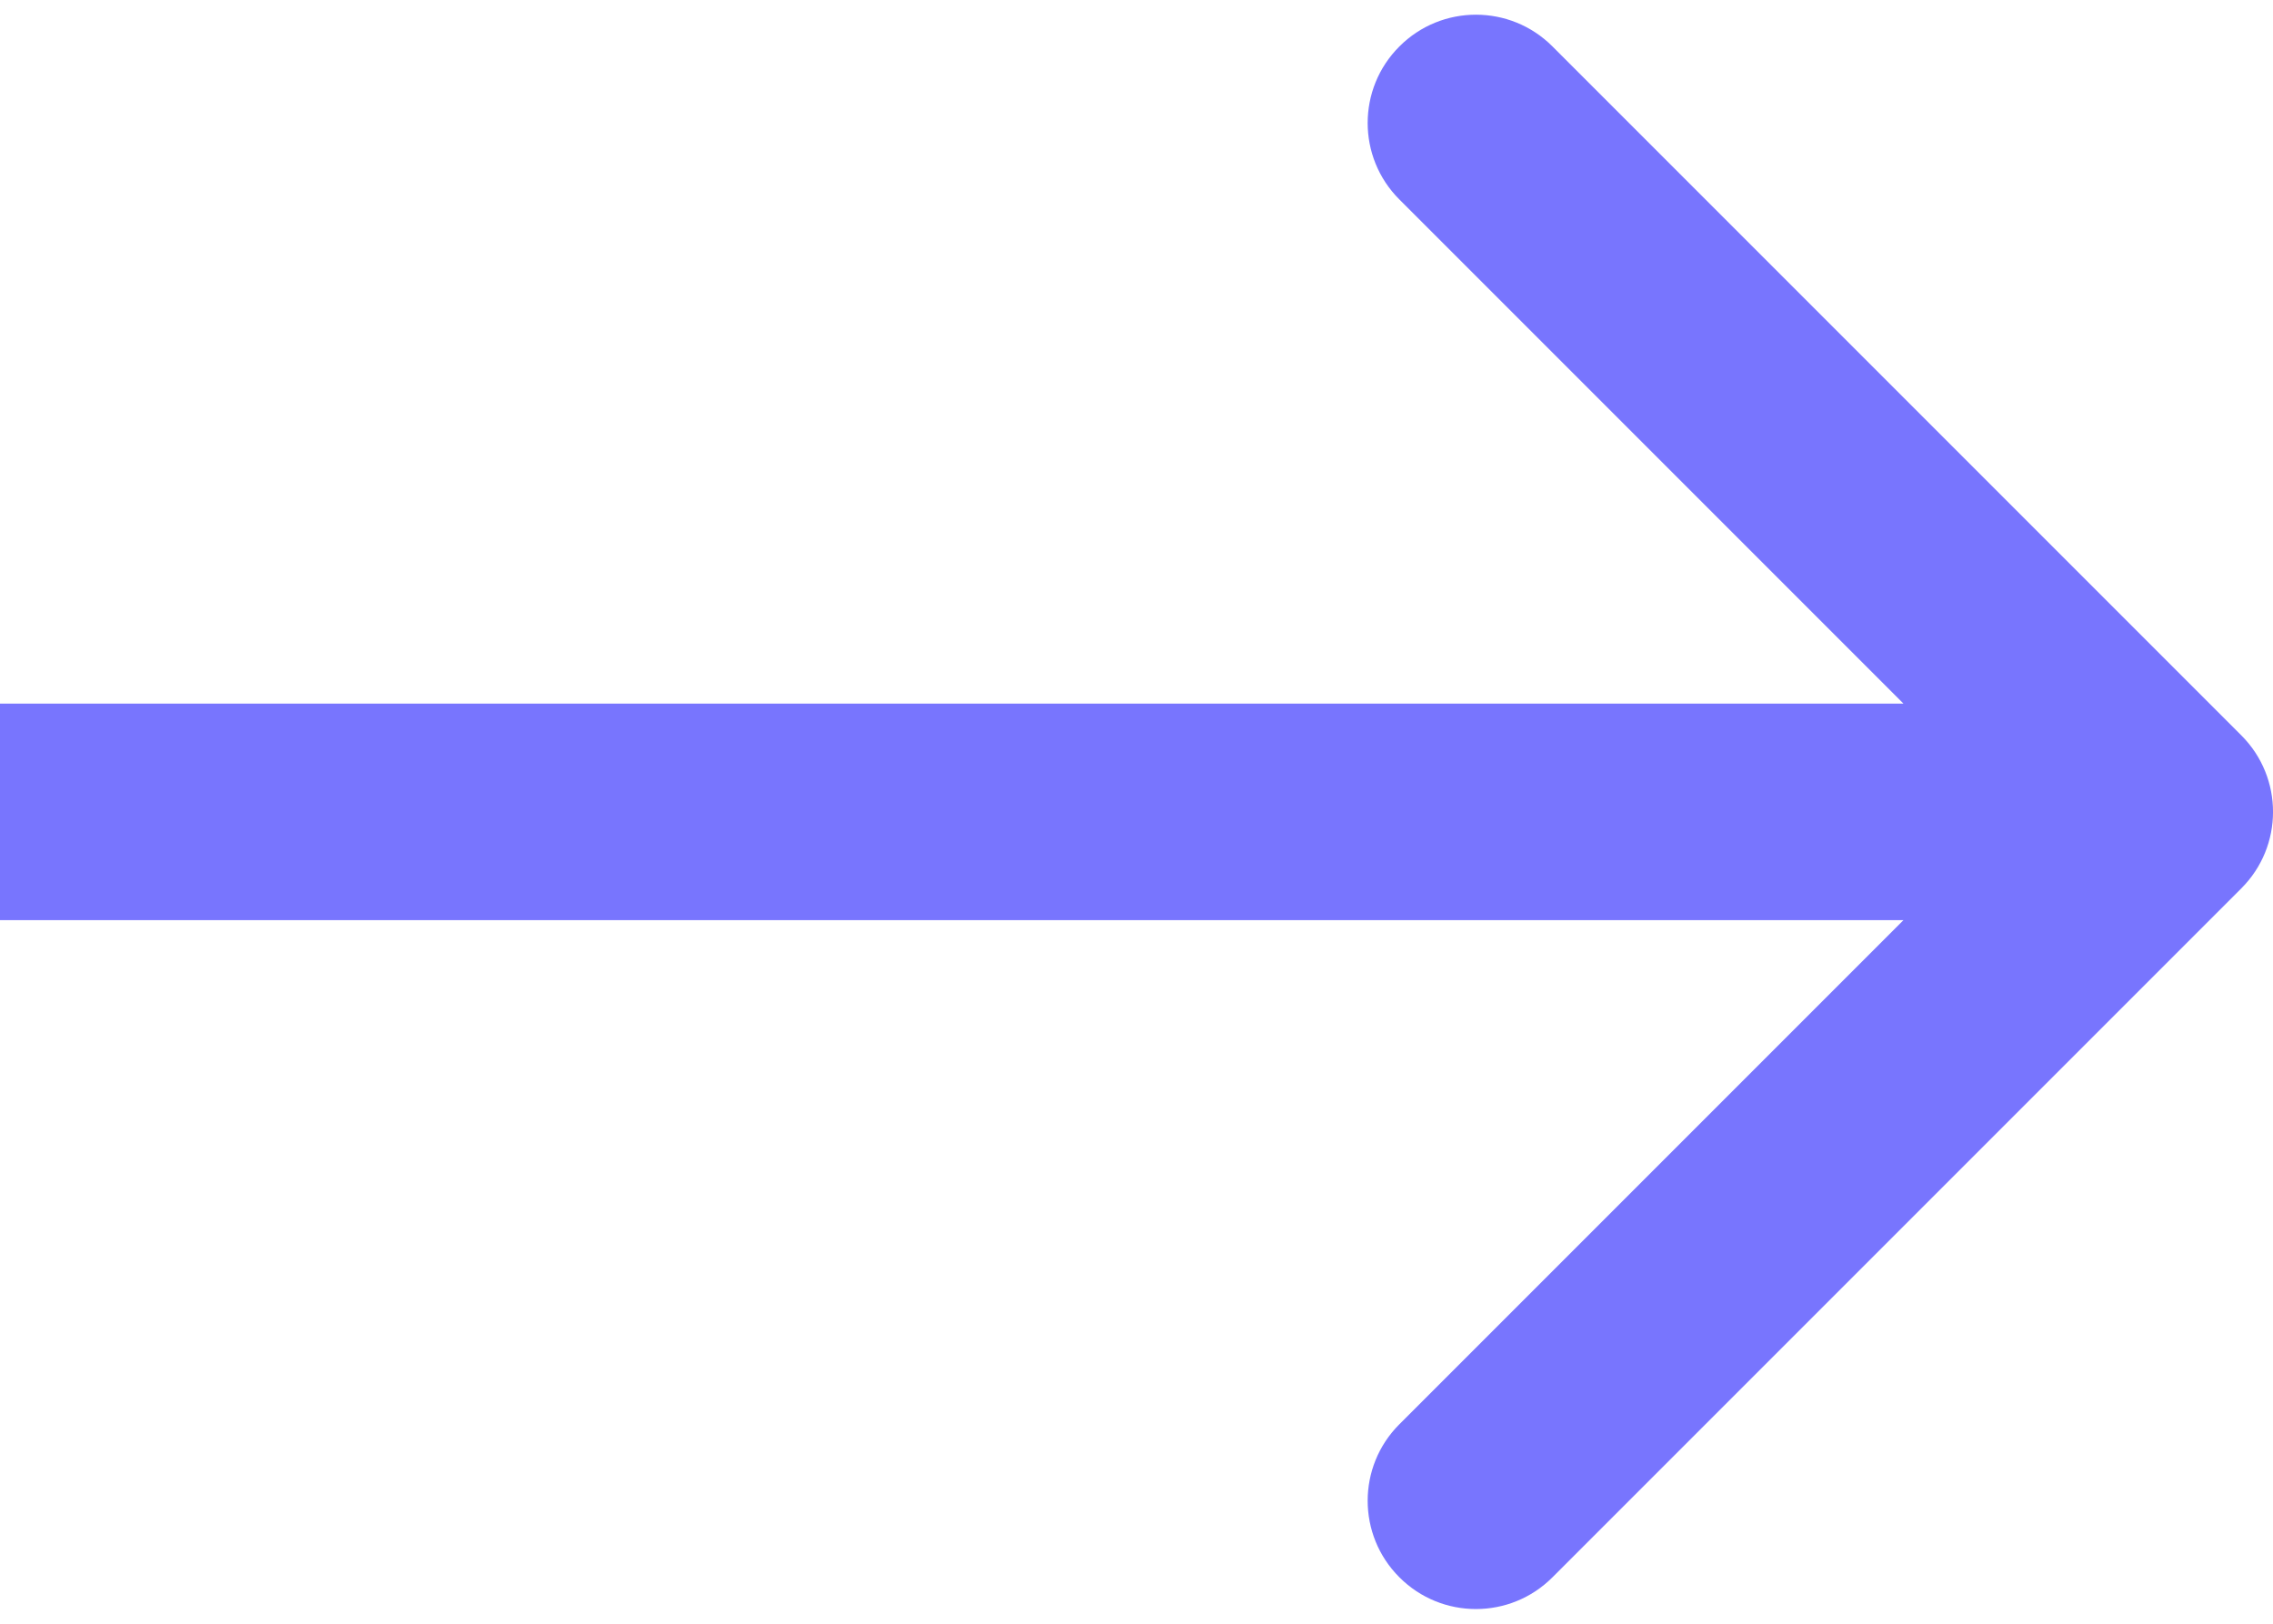
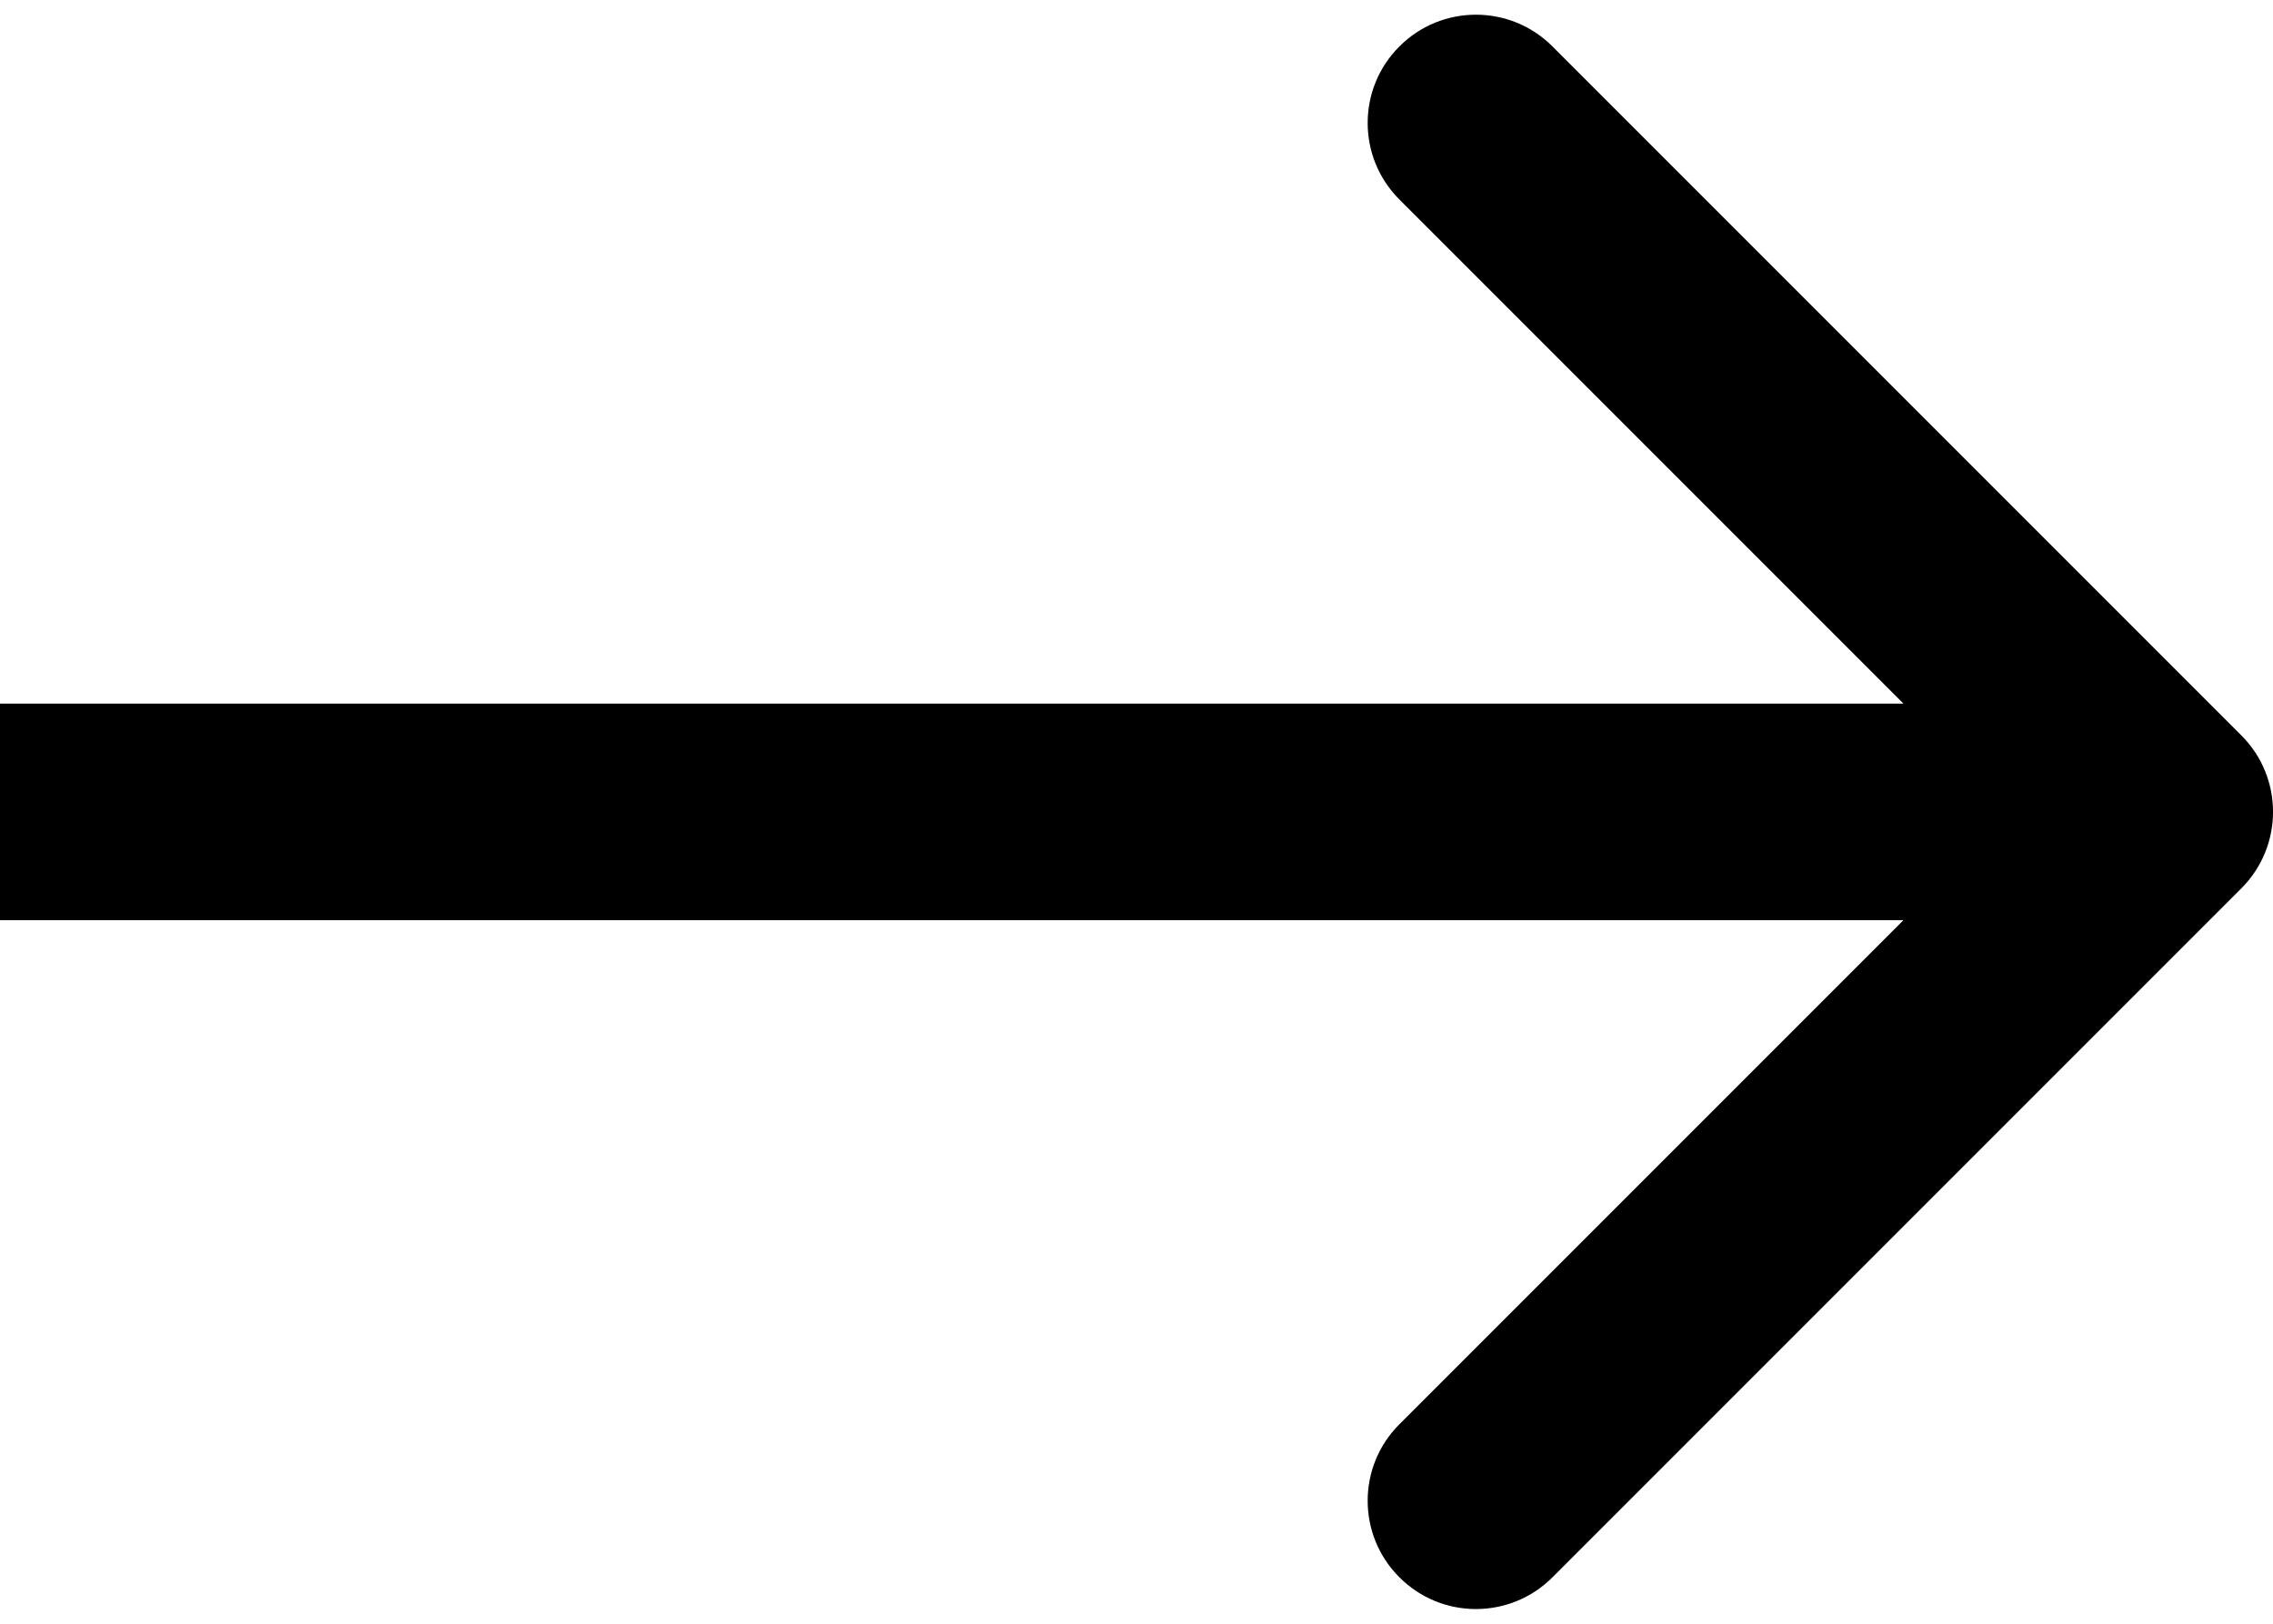
<svg xmlns="http://www.w3.org/2000/svg" width="21" height="15" viewBox="0 0 21 15" fill="none">
-   <path d="M20.707 8.207C21.098 7.817 21.098 7.183 20.707 6.793L14.343 0.429C13.953 0.038 13.319 0.038 12.929 0.429C12.538 0.819 12.538 1.453 12.929 1.843L18.586 7.5L12.929 13.157C12.538 13.547 12.538 14.181 12.929 14.571C13.319 14.962 13.953 14.962 14.343 14.571L20.707 8.207ZM0 8.5H20V6.5H0V8.5Z" fill="#7875FE" />
+   <path d="M20.707 8.207C21.098 7.817 21.098 7.183 20.707 6.793L14.343 0.429C13.953 0.038 13.319 0.038 12.929 0.429C12.538 0.819 12.538 1.453 12.929 1.843L18.586 7.5L12.929 13.157C12.538 13.547 12.538 14.181 12.929 14.571C13.319 14.962 13.953 14.962 14.343 14.571L20.707 8.207ZM0 8.5H20V6.5H0V8.5Z" fill="currentColor" />
</svg>
